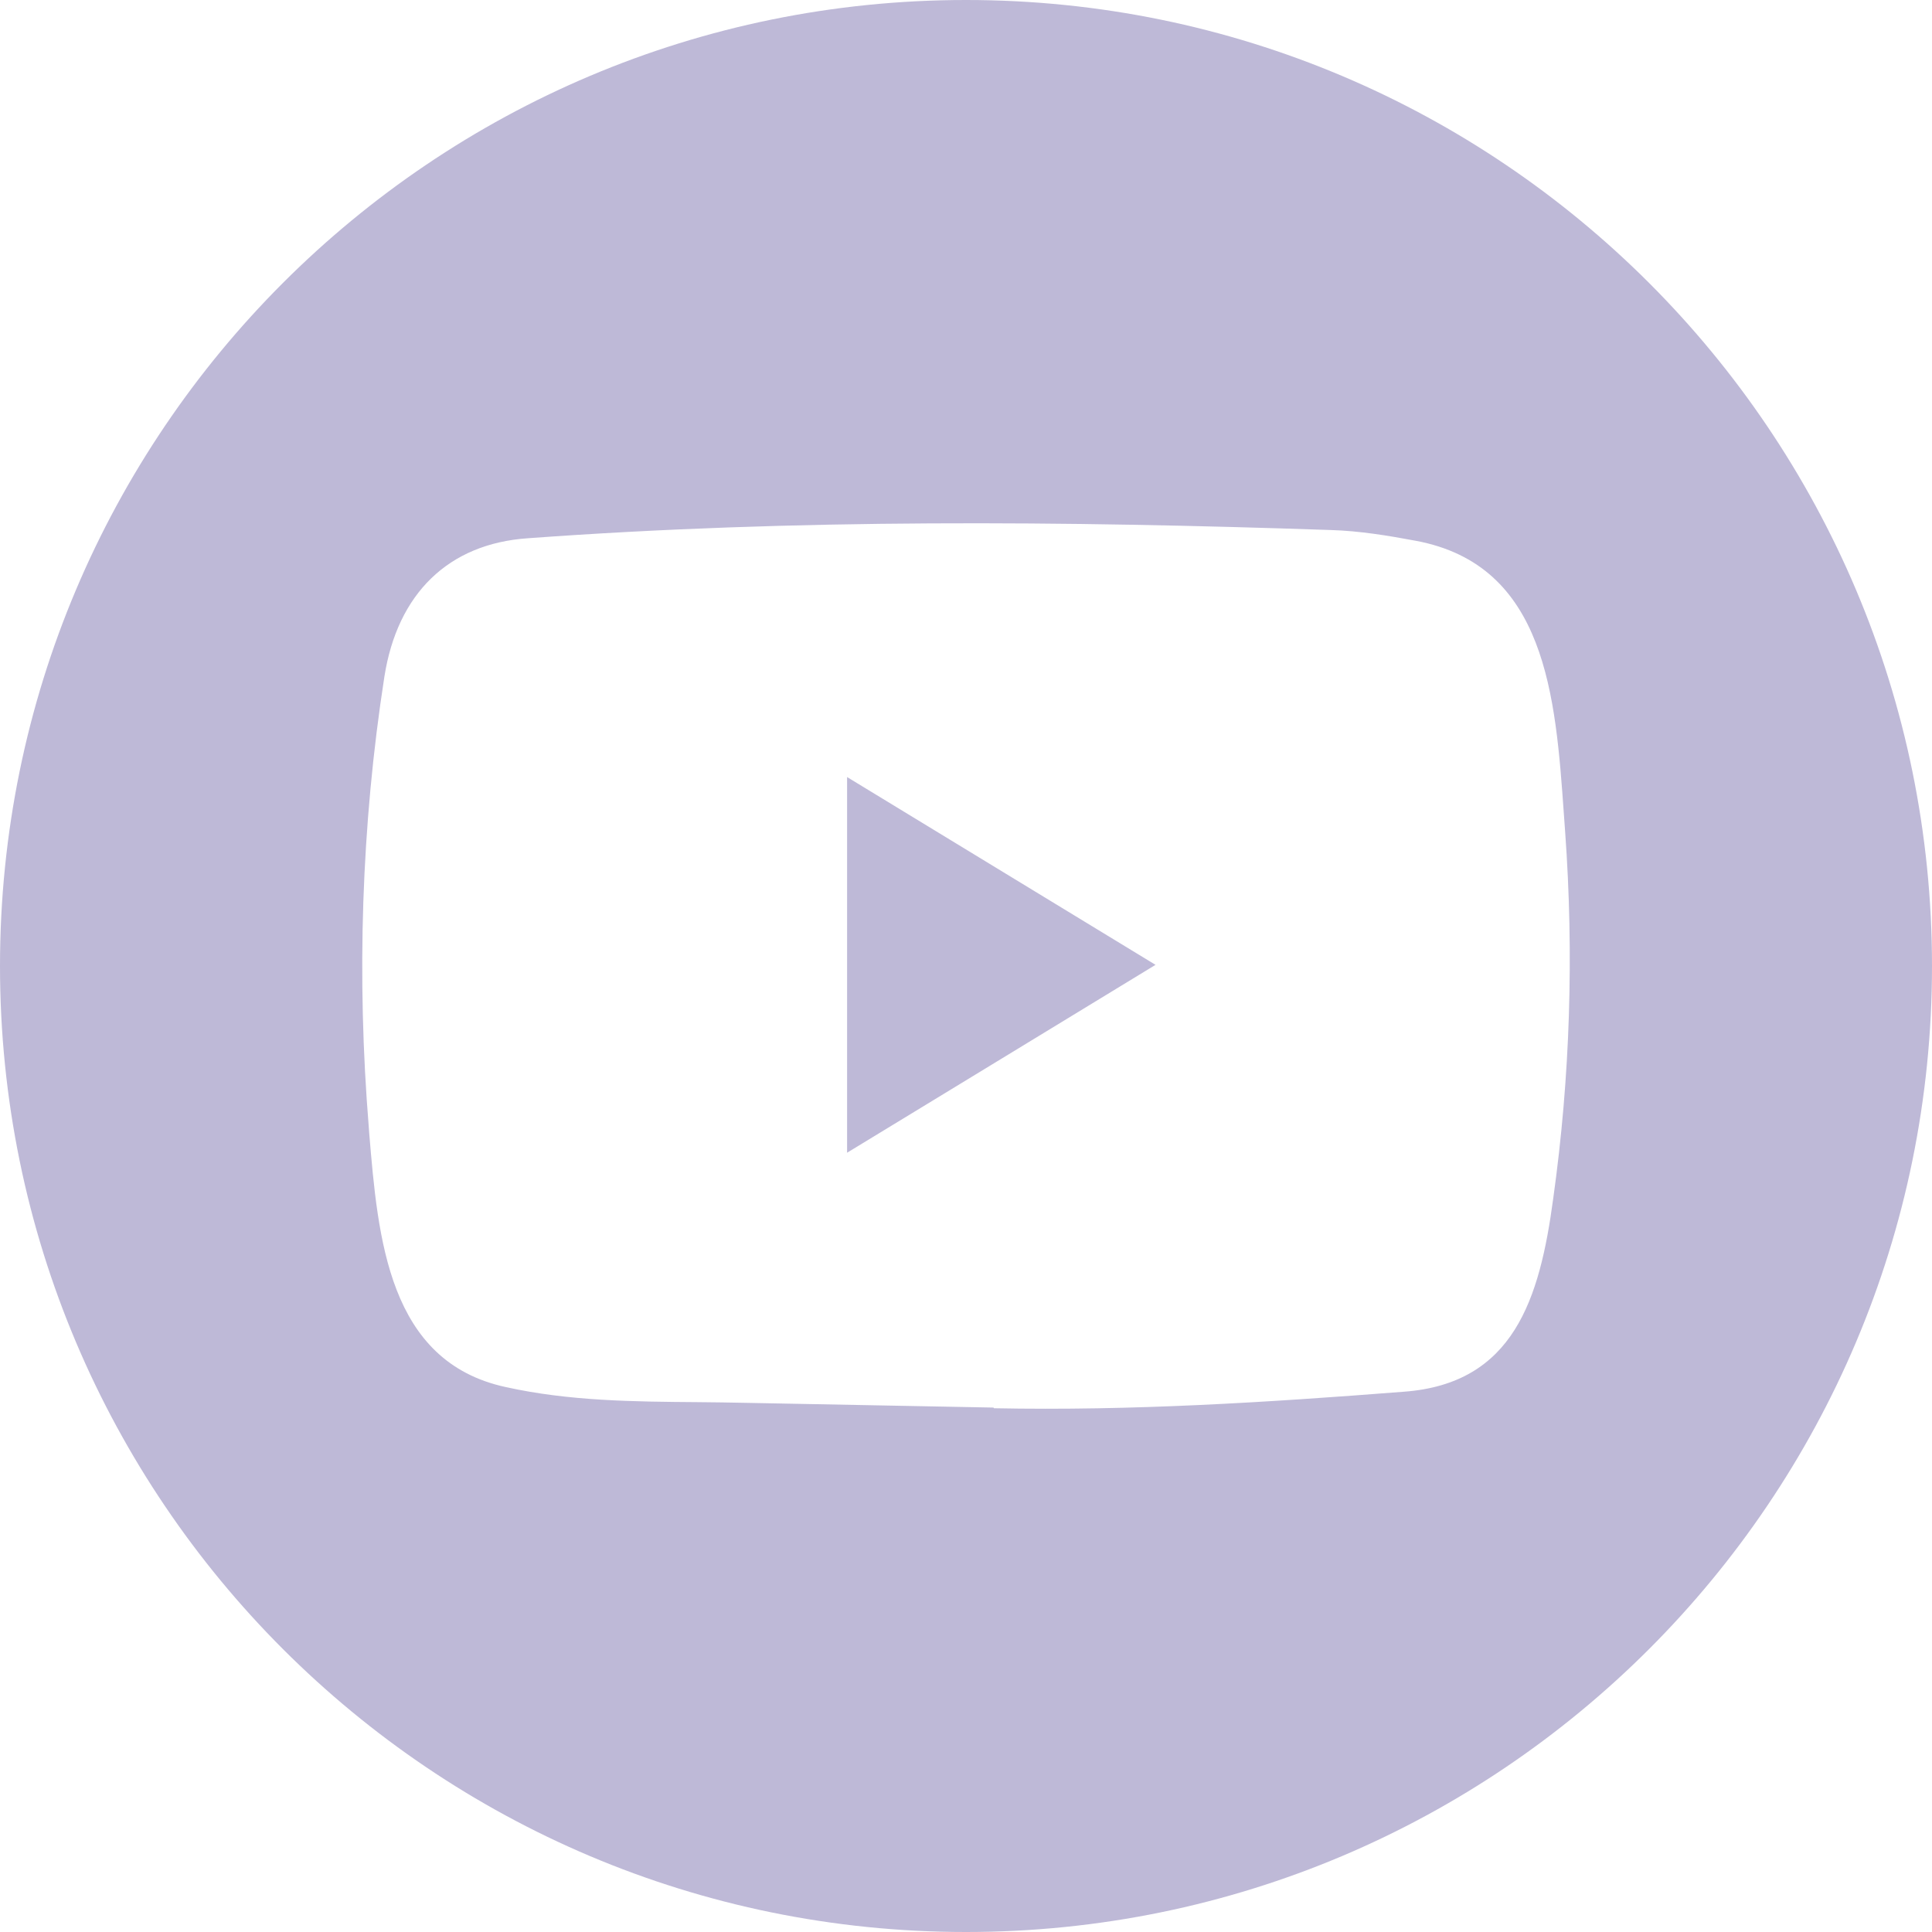
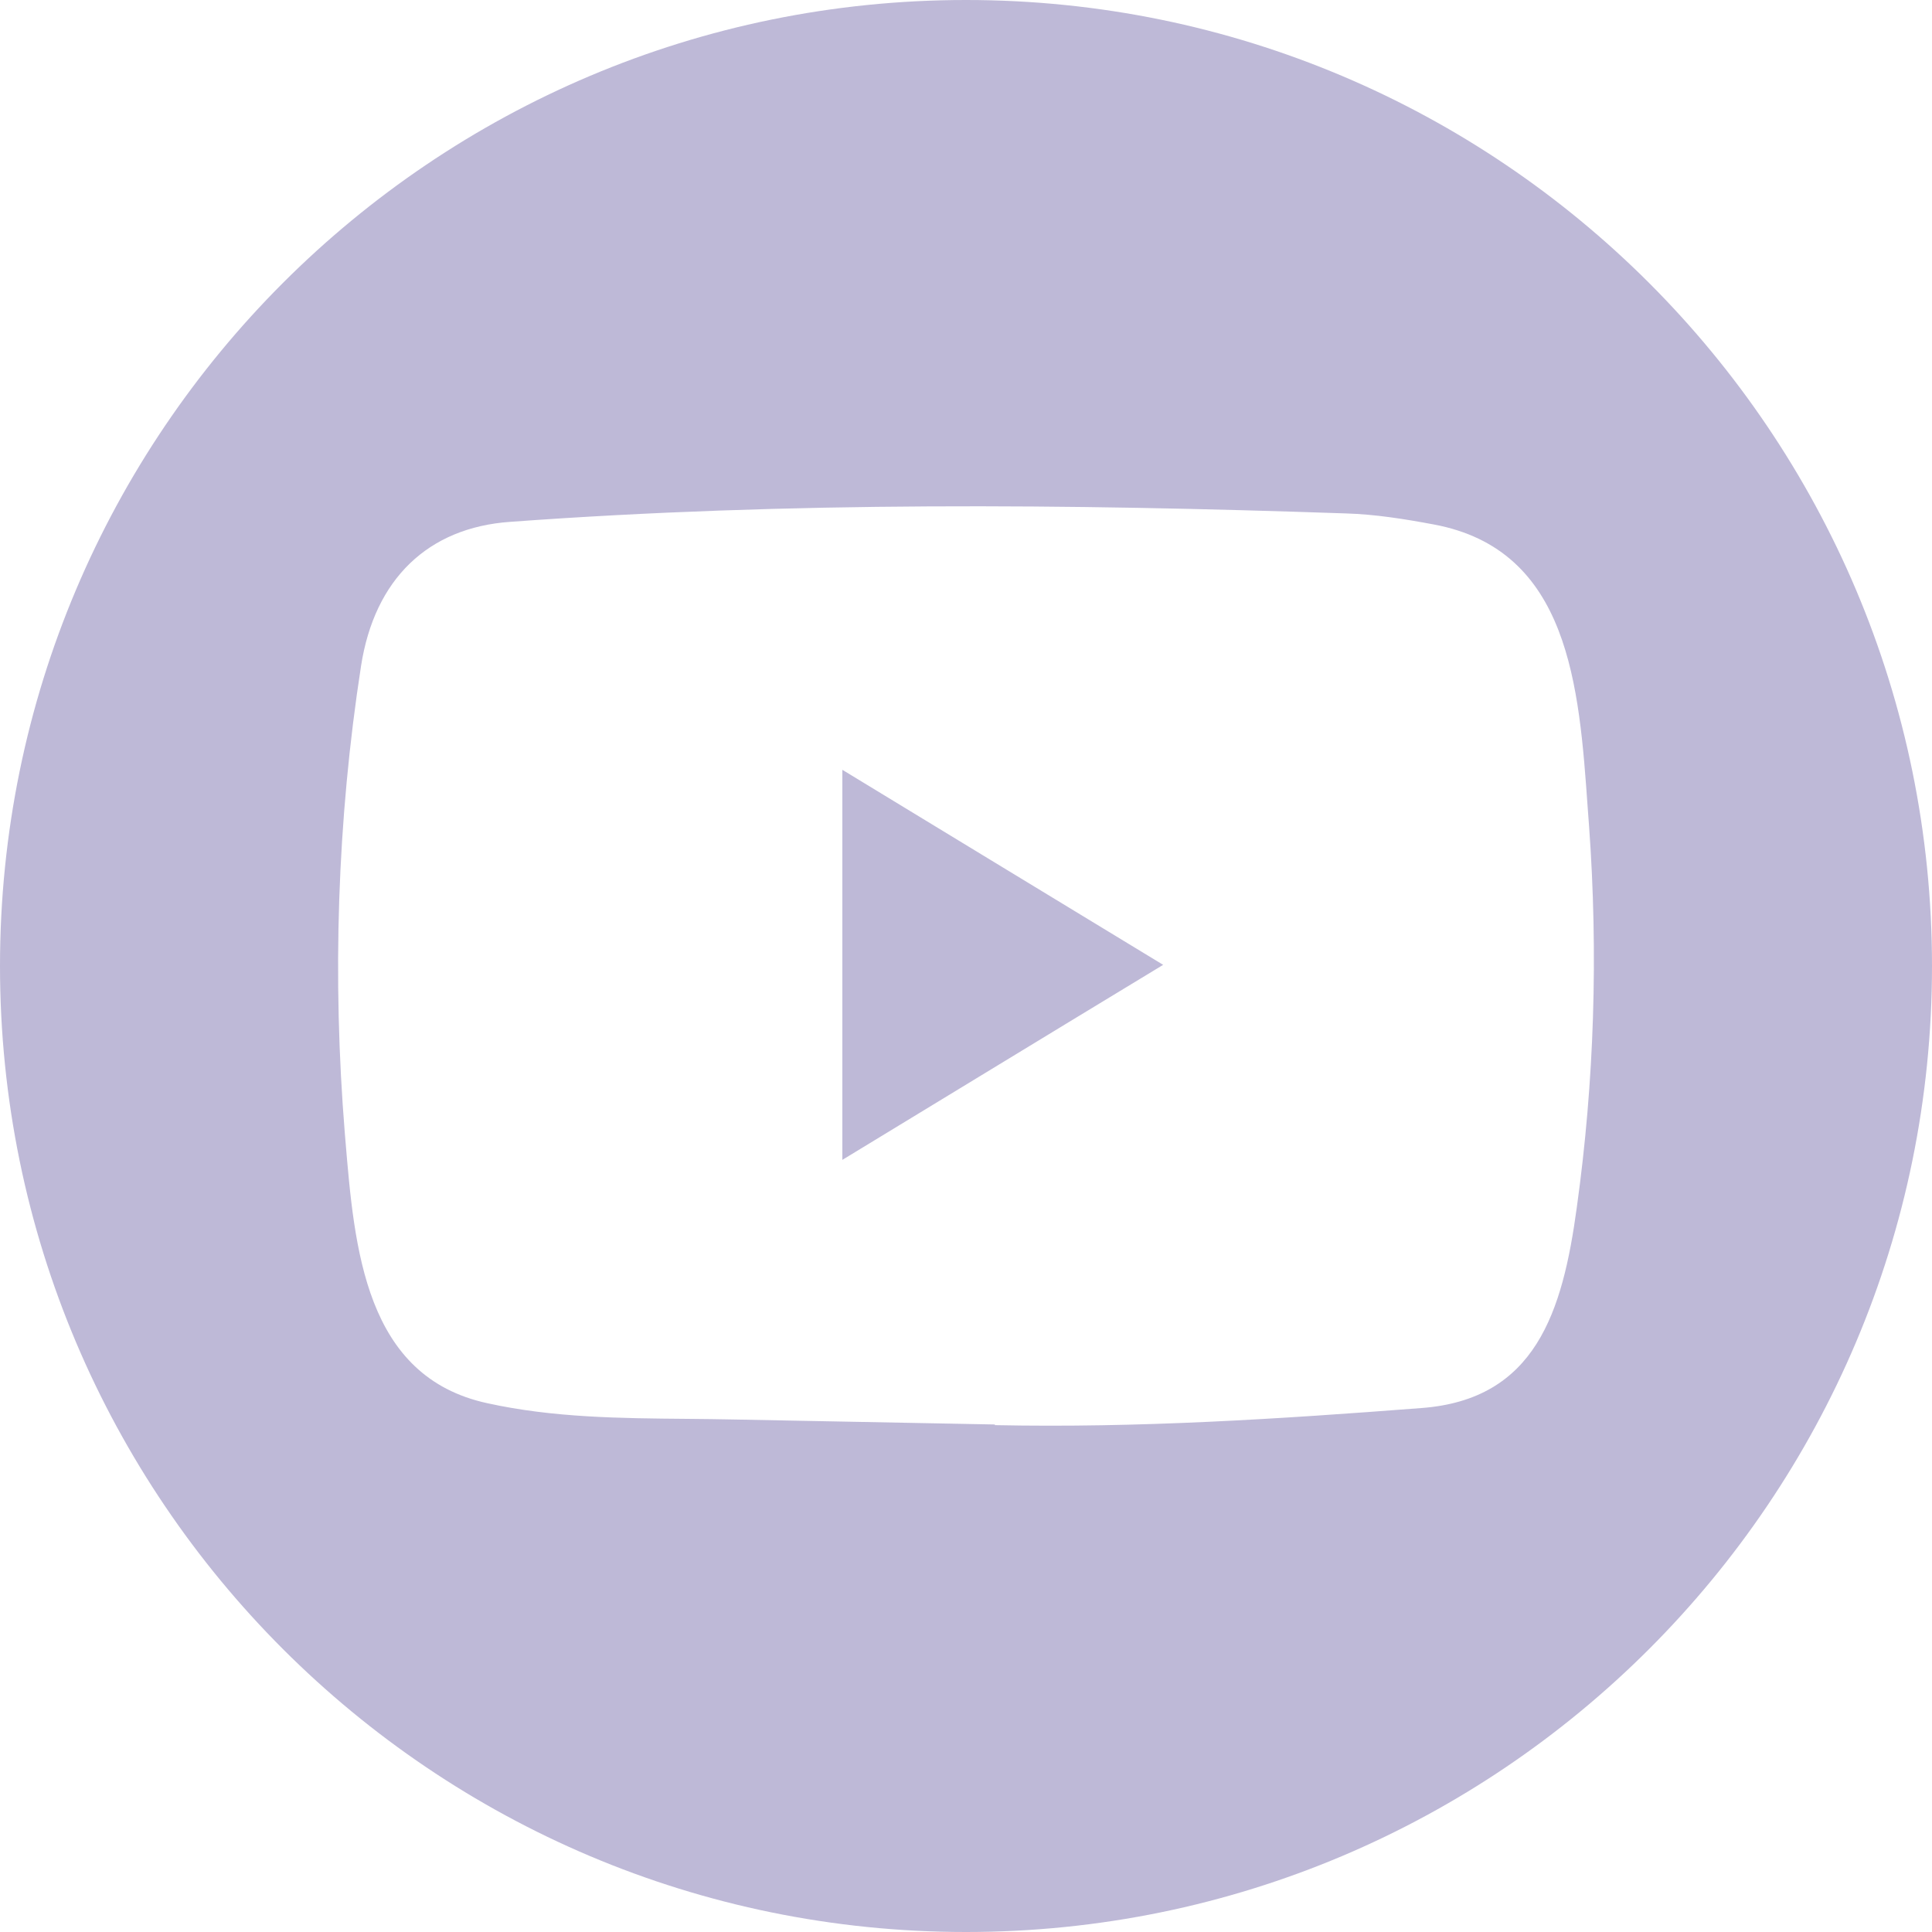
- <svg xmlns="http://www.w3.org/2000/svg" width="24" height="24" viewBox="0 0 20 20" fill="none">
-   <path fill-rule="evenodd" clip-rule="evenodd" d="M10 20C15.523 20 20 15.523 20 10C20 4.477 15.523 0 10 0C4.477 0 0 4.477 0 10C0 15.523 4.477 20 10 20ZM7.712 14.522L10.277 14.571C10.281 14.571 10.289 14.571 10.289 14.578C11.717 14.606 13.109 14.518 14.533 14.407C15.669 14.323 15.939 13.449 16.079 12.406C16.255 11.148 16.294 9.874 16.202 8.606C16.197 8.546 16.193 8.486 16.189 8.425C16.103 7.212 16.007 5.849 14.655 5.598C14.367 5.544 14.074 5.496 13.782 5.487C11.02 5.393 8.233 5.369 5.464 5.572C4.644 5.628 4.114 6.143 3.979 7.006C3.74 8.543 3.691 10.122 3.818 11.673C3.819 11.692 3.821 11.711 3.822 11.73C3.913 12.821 4.019 14.096 5.236 14.359C5.891 14.504 6.558 14.51 7.226 14.515C7.388 14.517 7.55 14.518 7.712 14.522ZM10.101 11.122C9.659 11.391 9.216 11.661 8.769 11.933V8.044C9.261 8.343 9.75 8.641 10.239 8.939C10.811 9.287 11.383 9.636 11.962 9.988C11.339 10.367 10.721 10.744 10.101 11.122Z" fill="#BEB9D7" />
+ <svg xmlns="http://www.w3.org/2000/svg" width="20" height="20" viewBox="0 0 20 20" fill="none">
+   <path fill-rule="evenodd" clip-rule="evenodd" d="M10 20C15.523 20 20 15.523 20 10C20 4.477 15.523 0 10 0C4.477 0 0 4.477 0 10C0 15.523 4.477 20 10 20ZM7.621 14.695L10.288 14.746C10.292 14.746 10.301 14.746 10.301 14.753C11.786 14.783 13.233 14.69 14.714 14.576C15.896 14.488 16.176 13.581 16.323 12.499C16.505 11.192 16.545 9.869 16.45 8.553C16.445 8.491 16.441 8.428 16.436 8.364C16.347 7.105 16.247 5.69 14.841 5.429C14.542 5.373 14.237 5.324 13.933 5.315C11.06 5.216 8.162 5.191 5.283 5.402C4.43 5.461 3.878 5.995 3.738 6.891C3.49 8.488 3.439 10.127 3.57 11.737C3.572 11.757 3.574 11.777 3.575 11.796C3.669 12.929 3.779 14.252 5.045 14.526C5.726 14.676 6.42 14.682 7.115 14.688C7.284 14.69 7.452 14.691 7.621 14.695ZM10.104 11.165C9.645 11.444 9.184 11.725 8.72 12.007V7.969C9.232 8.28 9.74 8.589 10.249 8.899C10.843 9.26 11.438 9.622 12.041 9.988C11.393 10.381 10.749 10.772 10.104 11.165Z" fill="#BEB9D7" />
</svg>
